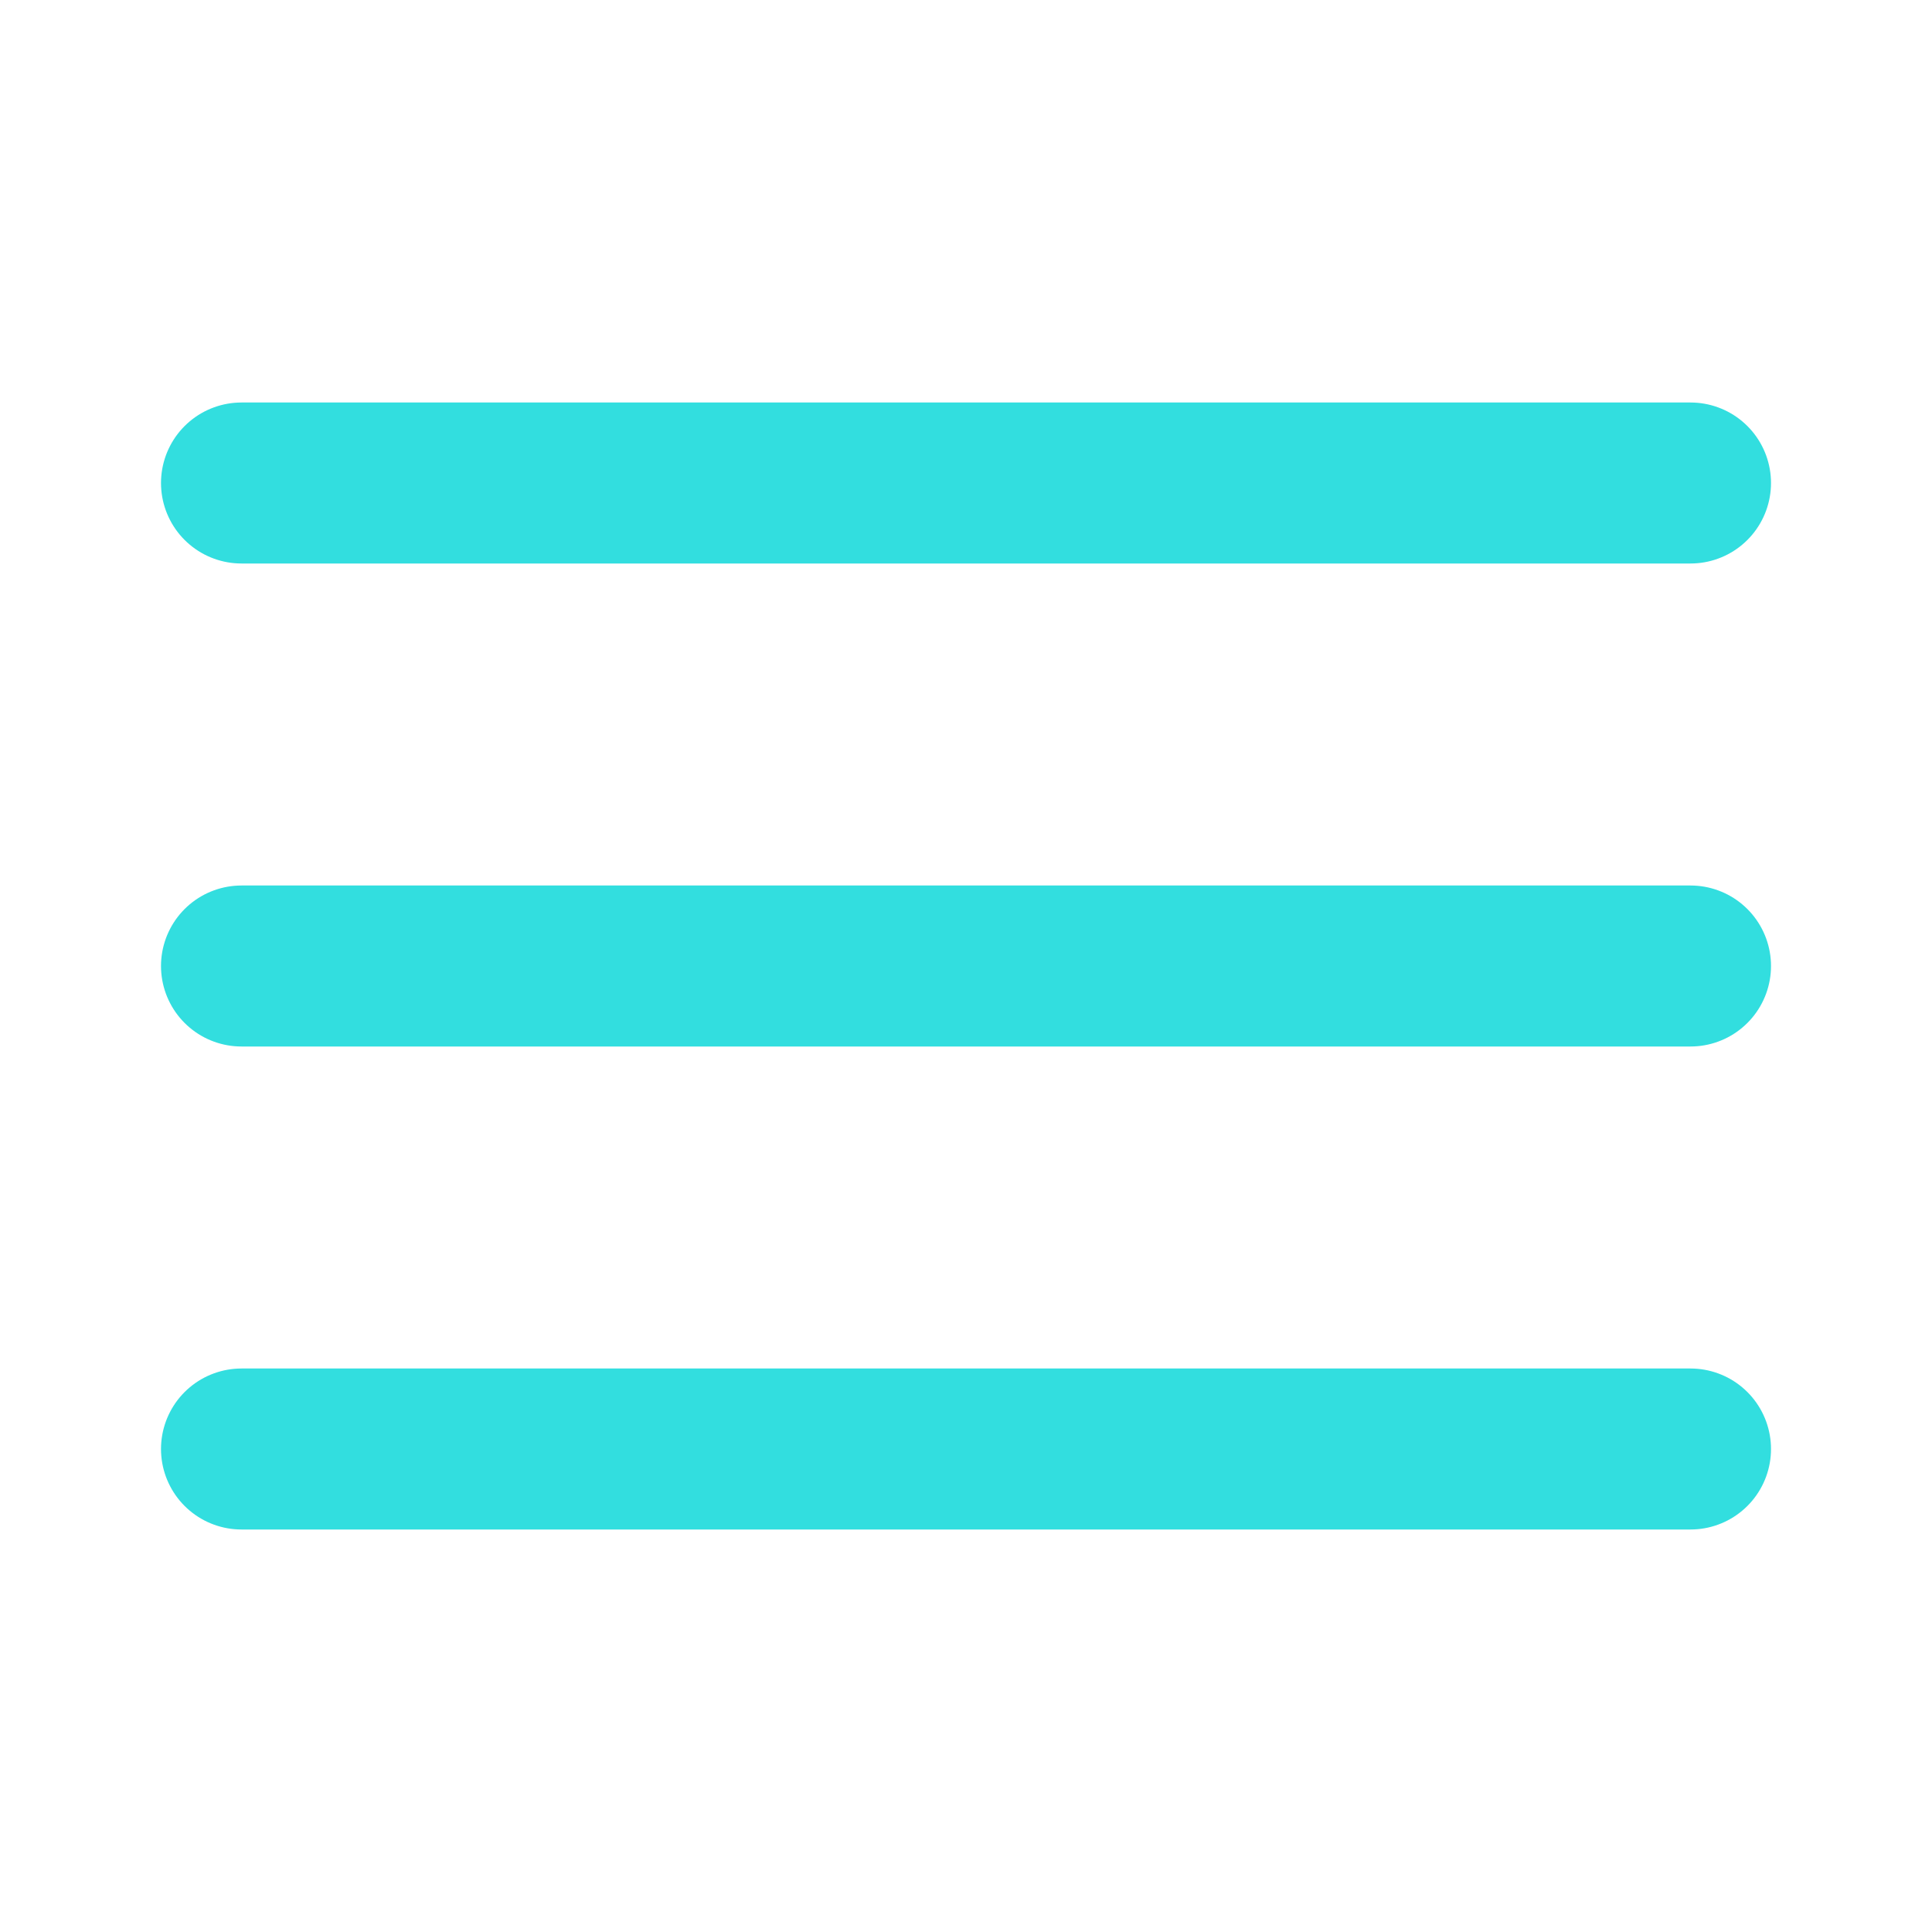
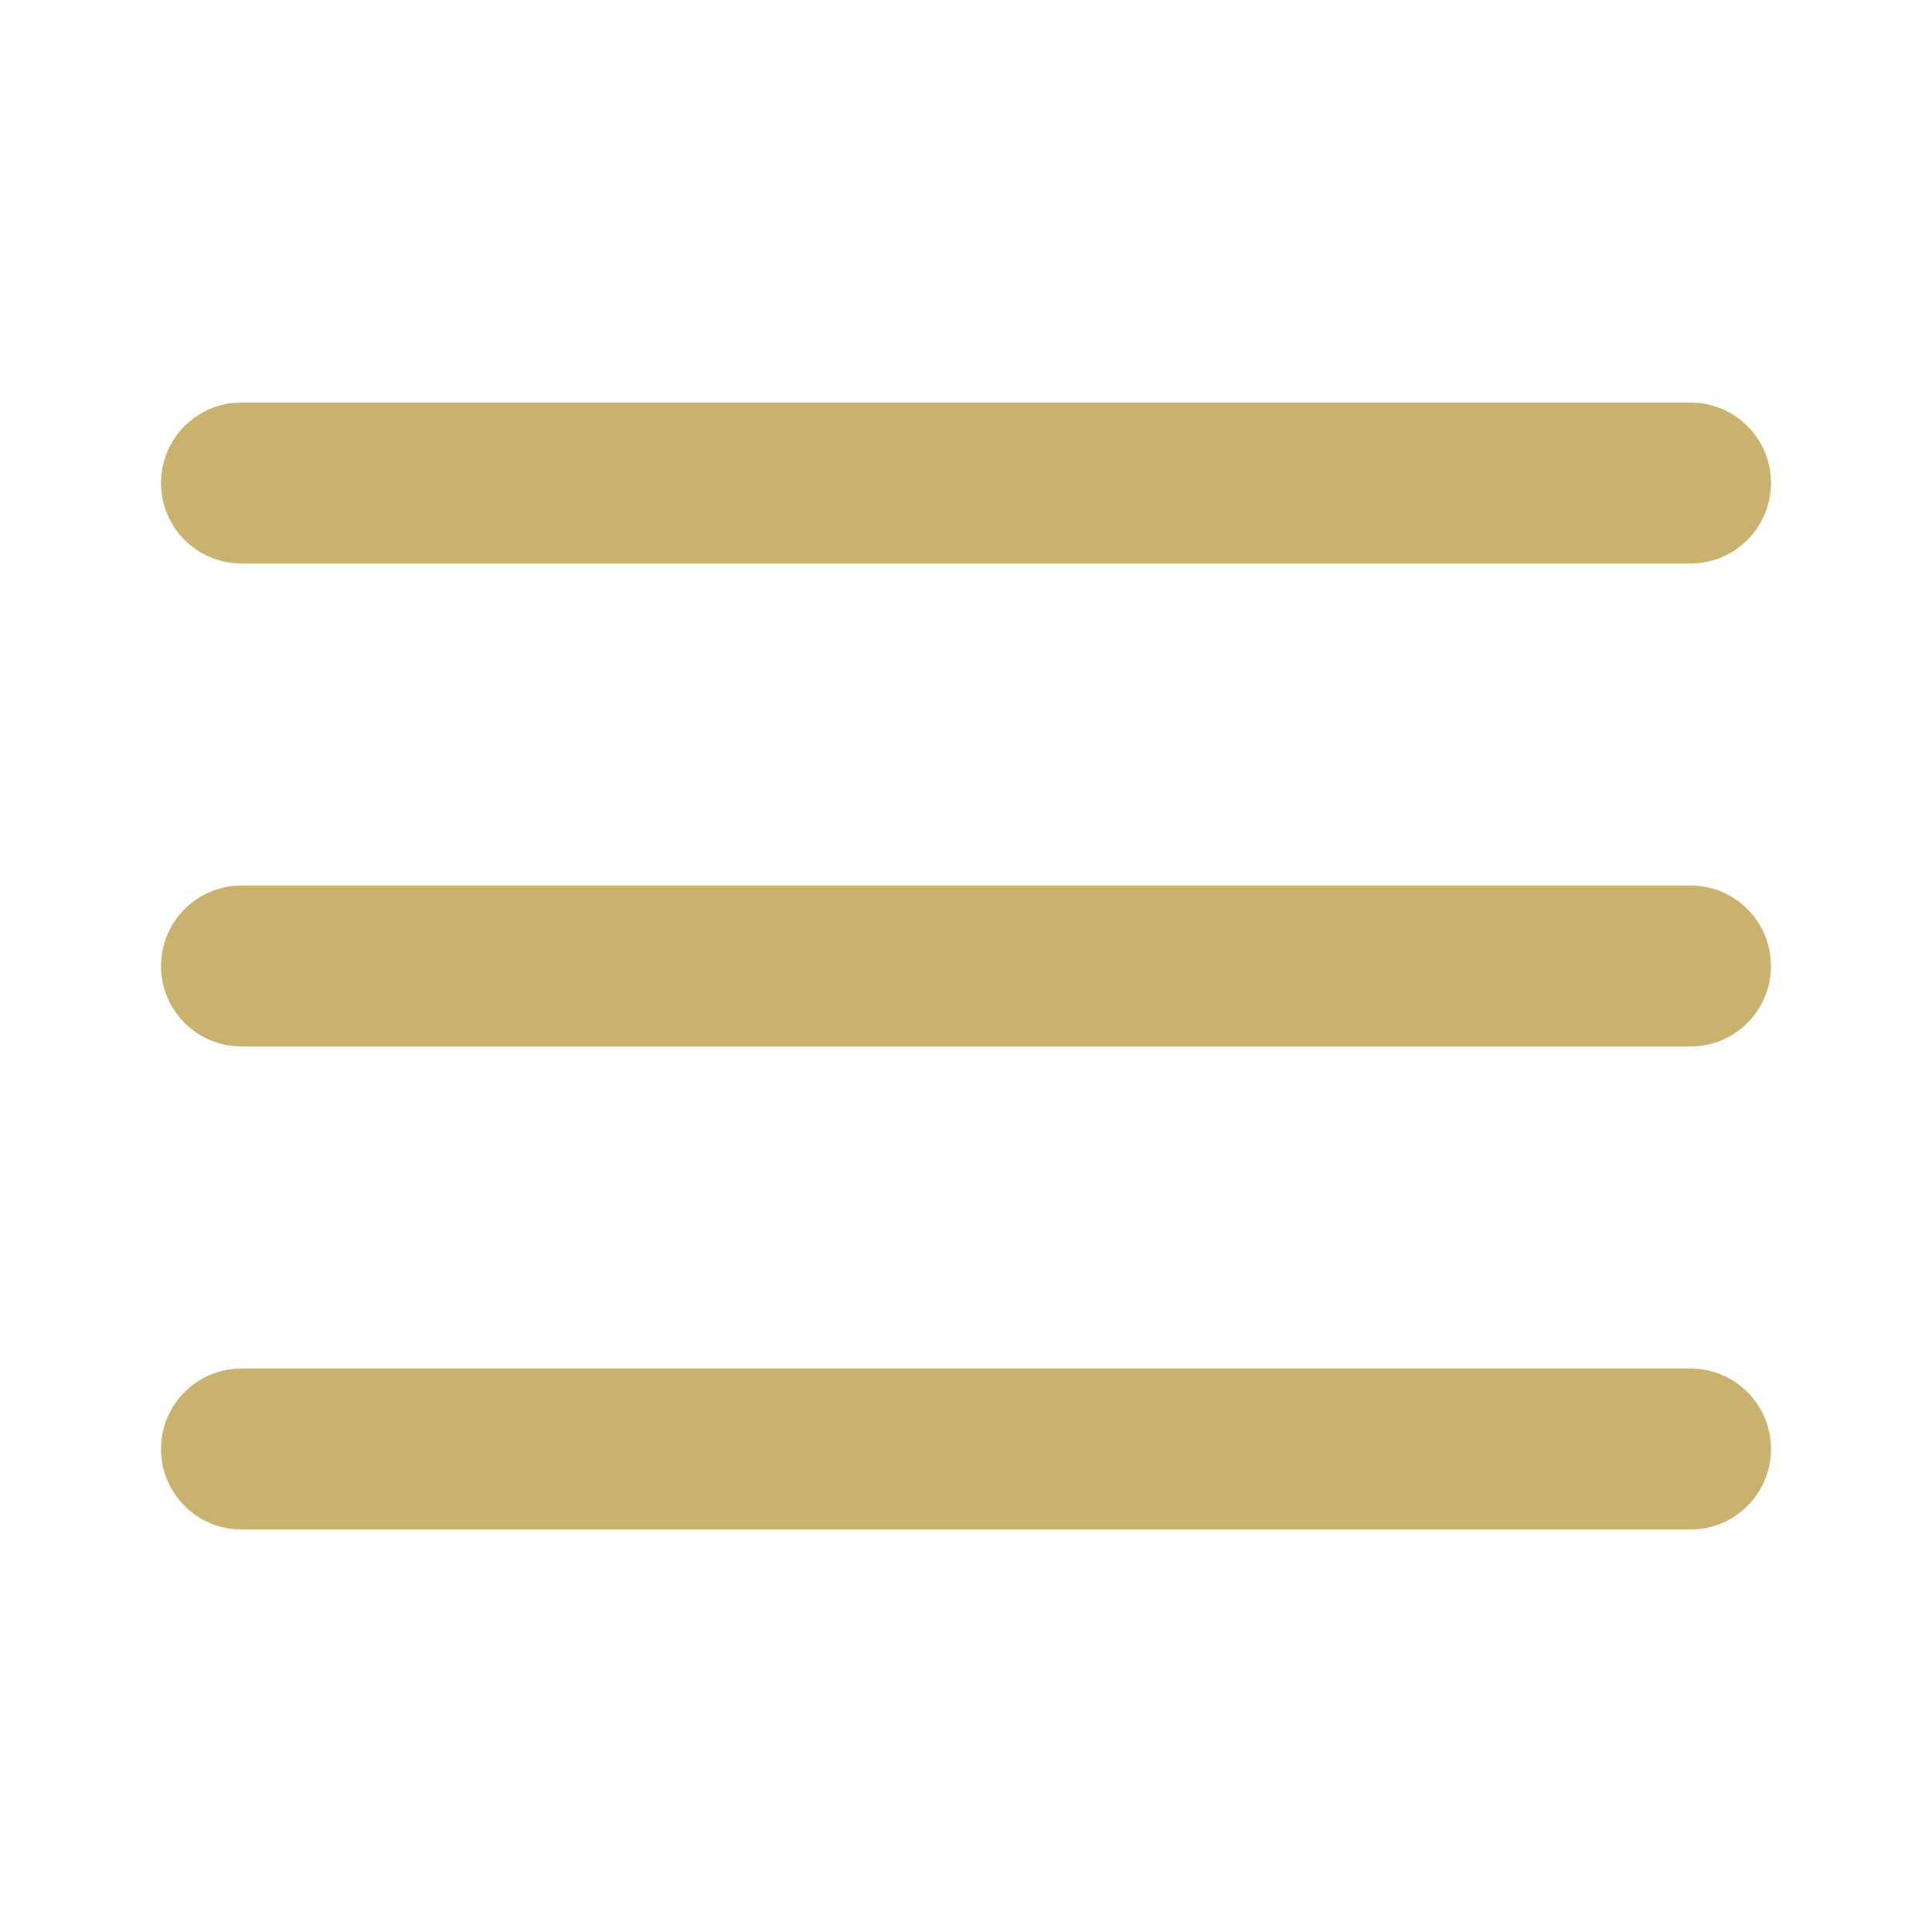
<svg xmlns="http://www.w3.org/2000/svg" width="36" height="36" viewBox="0 0 36 36" fill="none">
-   <path d="M4.5 18H31.5" stroke="#32dedf" stroke-width="3" stroke-linecap="round" stroke-linejoin="round" />
-   <path d="M4.5 9H31.5" stroke="#32dedf" stroke-width="3" stroke-linecap="round" stroke-linejoin="round" />
-   <path d="M4.5 27H31.5" stroke="#32dedf" stroke-width="3" stroke-linecap="round" stroke-linejoin="round" />
+   <path d="M4.5 18H31.5" stroke="#c8b26d" stroke-width="3" stroke-linecap="round" stroke-linejoin="round" />
+   <path d="M4.5 9H31.5" stroke="#c8b26d" stroke-width="3" stroke-linecap="round" stroke-linejoin="round" />
+   <path d="M4.5 27H31.5" stroke="#c8b26d" stroke-width="3" stroke-linecap="round" stroke-linejoin="round" />
</svg>
